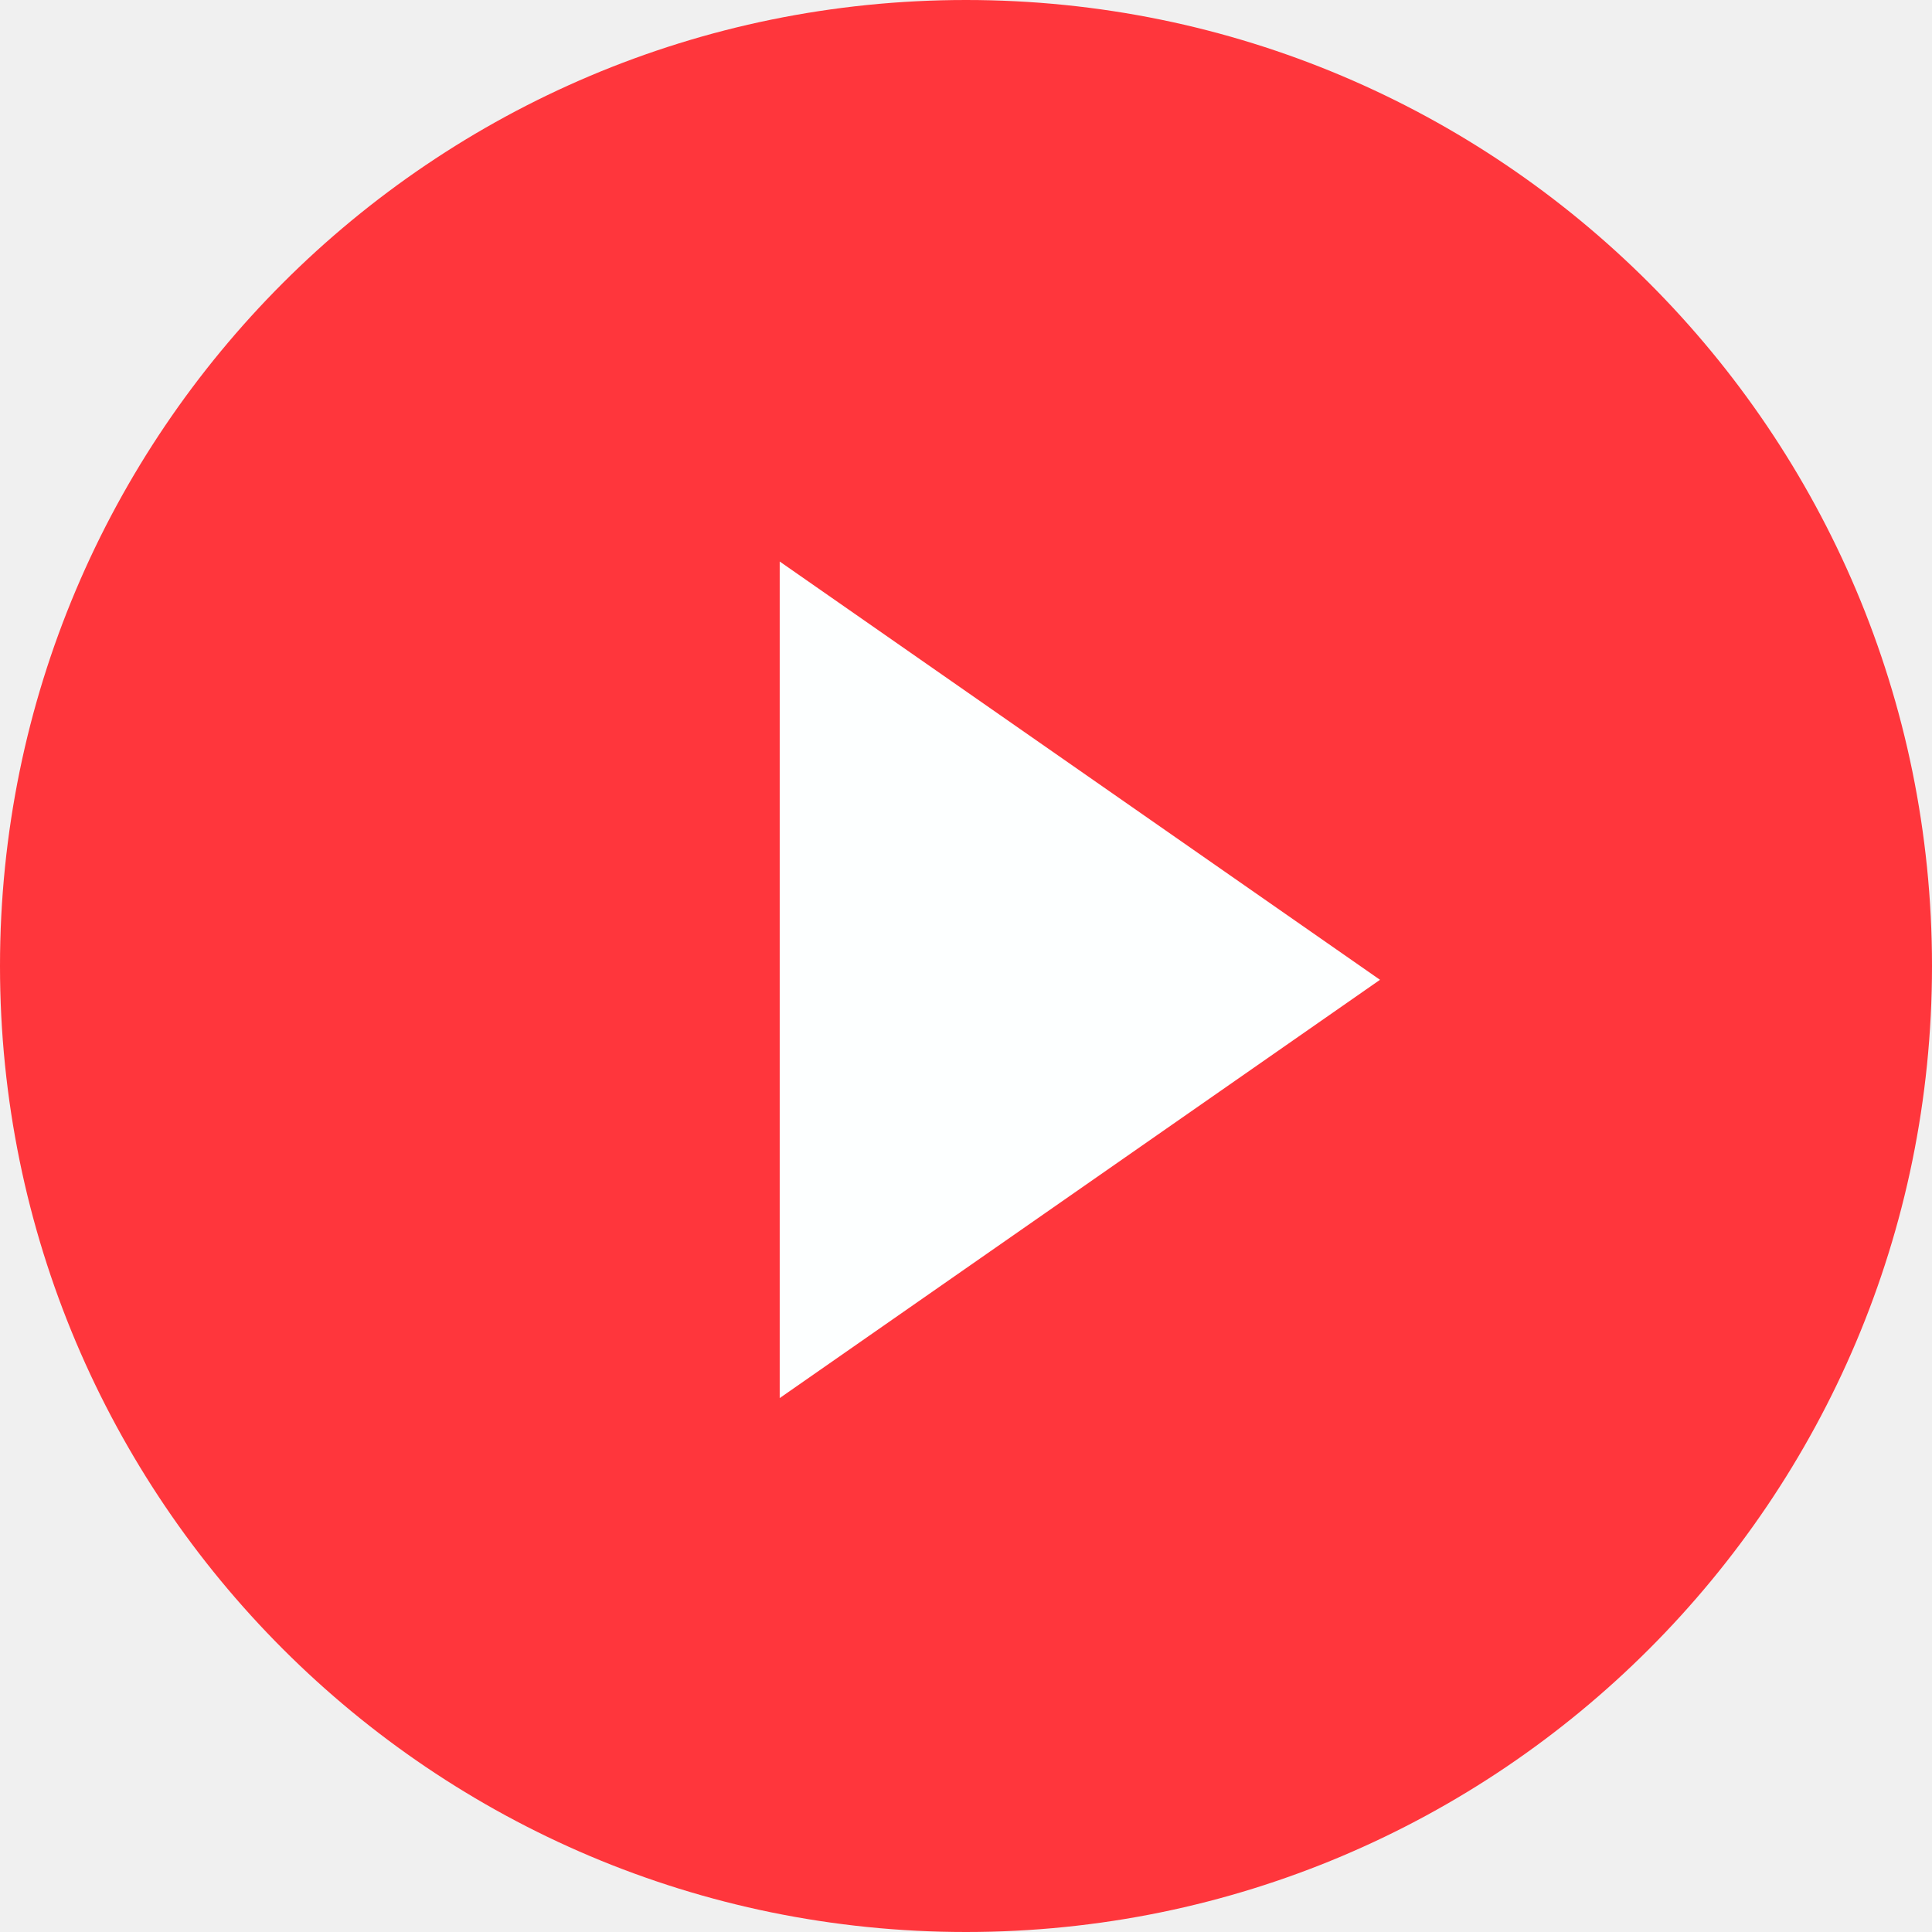
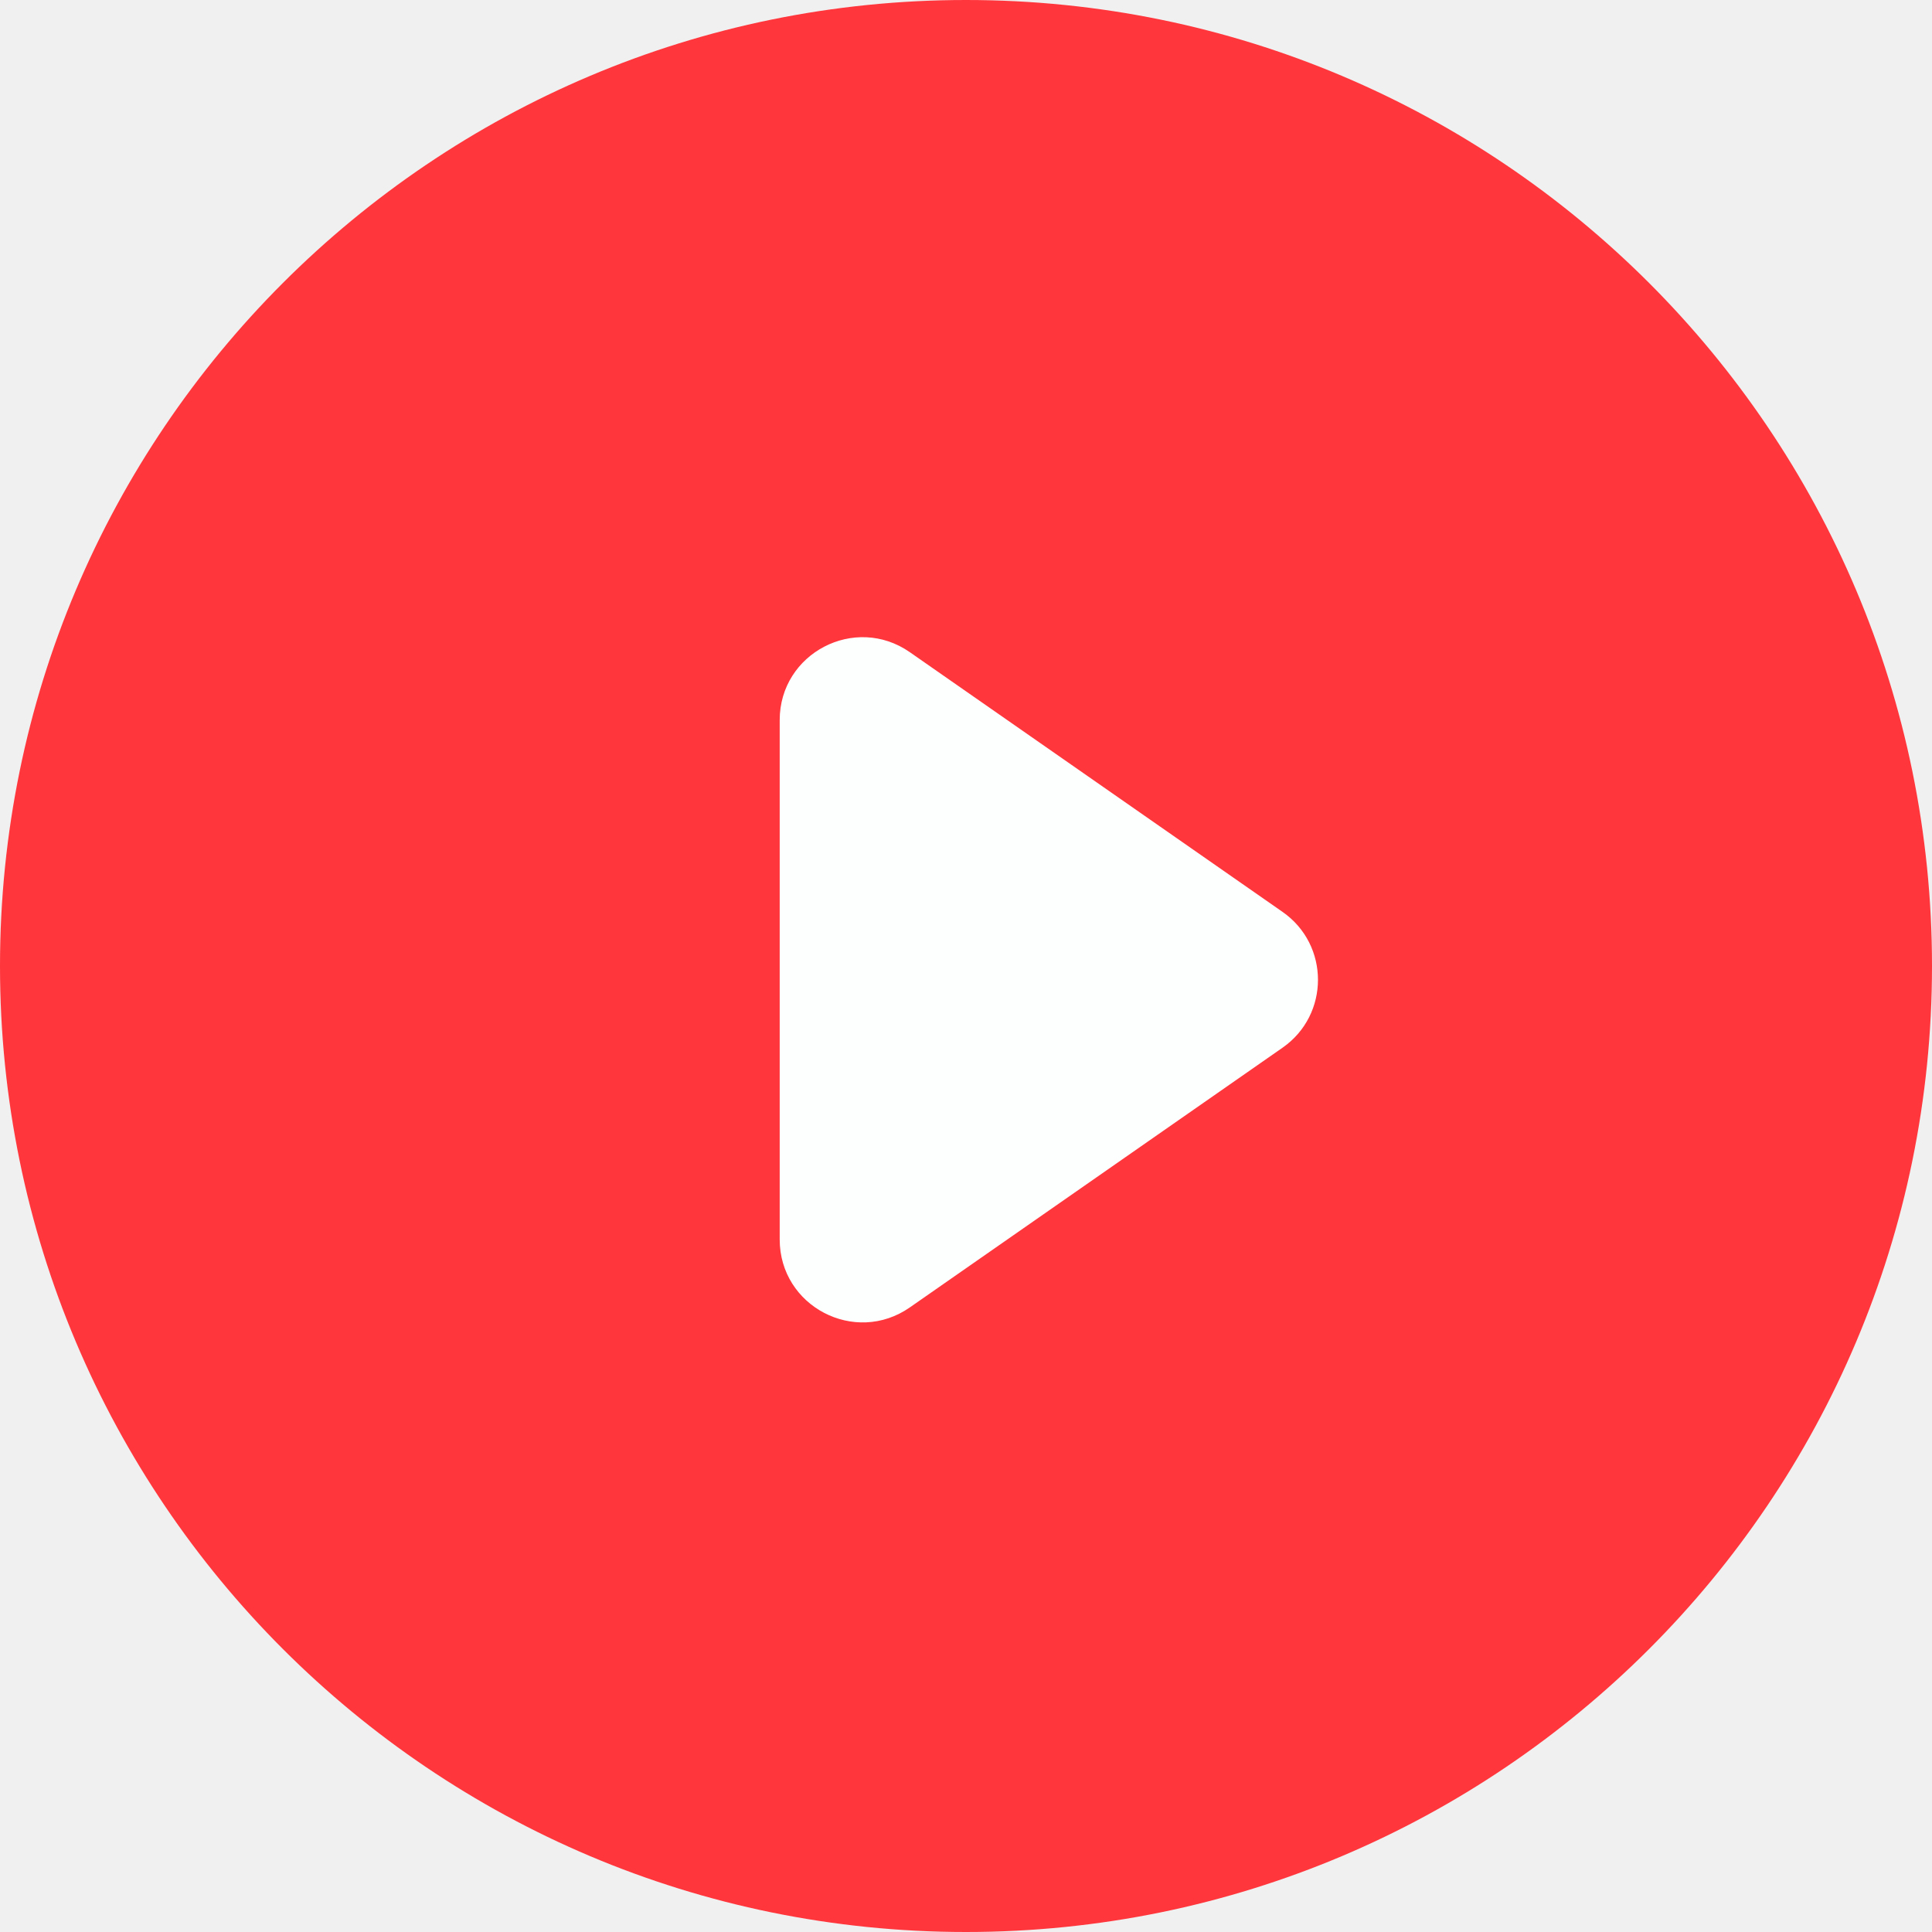
<svg xmlns="http://www.w3.org/2000/svg" width="70" height="70" viewBox="0 0 70 70" fill="none">
-   <circle cx="35" cy="35" r="35" fill="#FF363C" />
-   <path d="M50 35.5L28.25 50.655L28.25 20.345L50 35.5Z" fill="#FDFFFF" />
+   <g clip-path="url(#clip0_156_9)">
+     <path d="M35 70C54.33 70 70 54.33 70 35C70 15.67 54.33 0 35 0C15.67 0 0 15.67 0 35C0 54.33 15.67 70 35 70Z" fill="#FF363C" />
+     <path d="M46.468 33.039C48.181 34.232 48.181 36.768 46.468 37.961L32.965 47.37C30.976 48.756 28.25 47.333 28.25 44.908V26.091C28.25 23.667 30.976 22.244 32.965 23.63L46.468 33.039Z" fill="#FDFFFF" />
+   </g>
+   <defs>
+     <clipPath id="clip0_156_9">
+       <rect width="70" height="70" fill="white" />
+     </clipPath>
+   </defs>
</svg>
